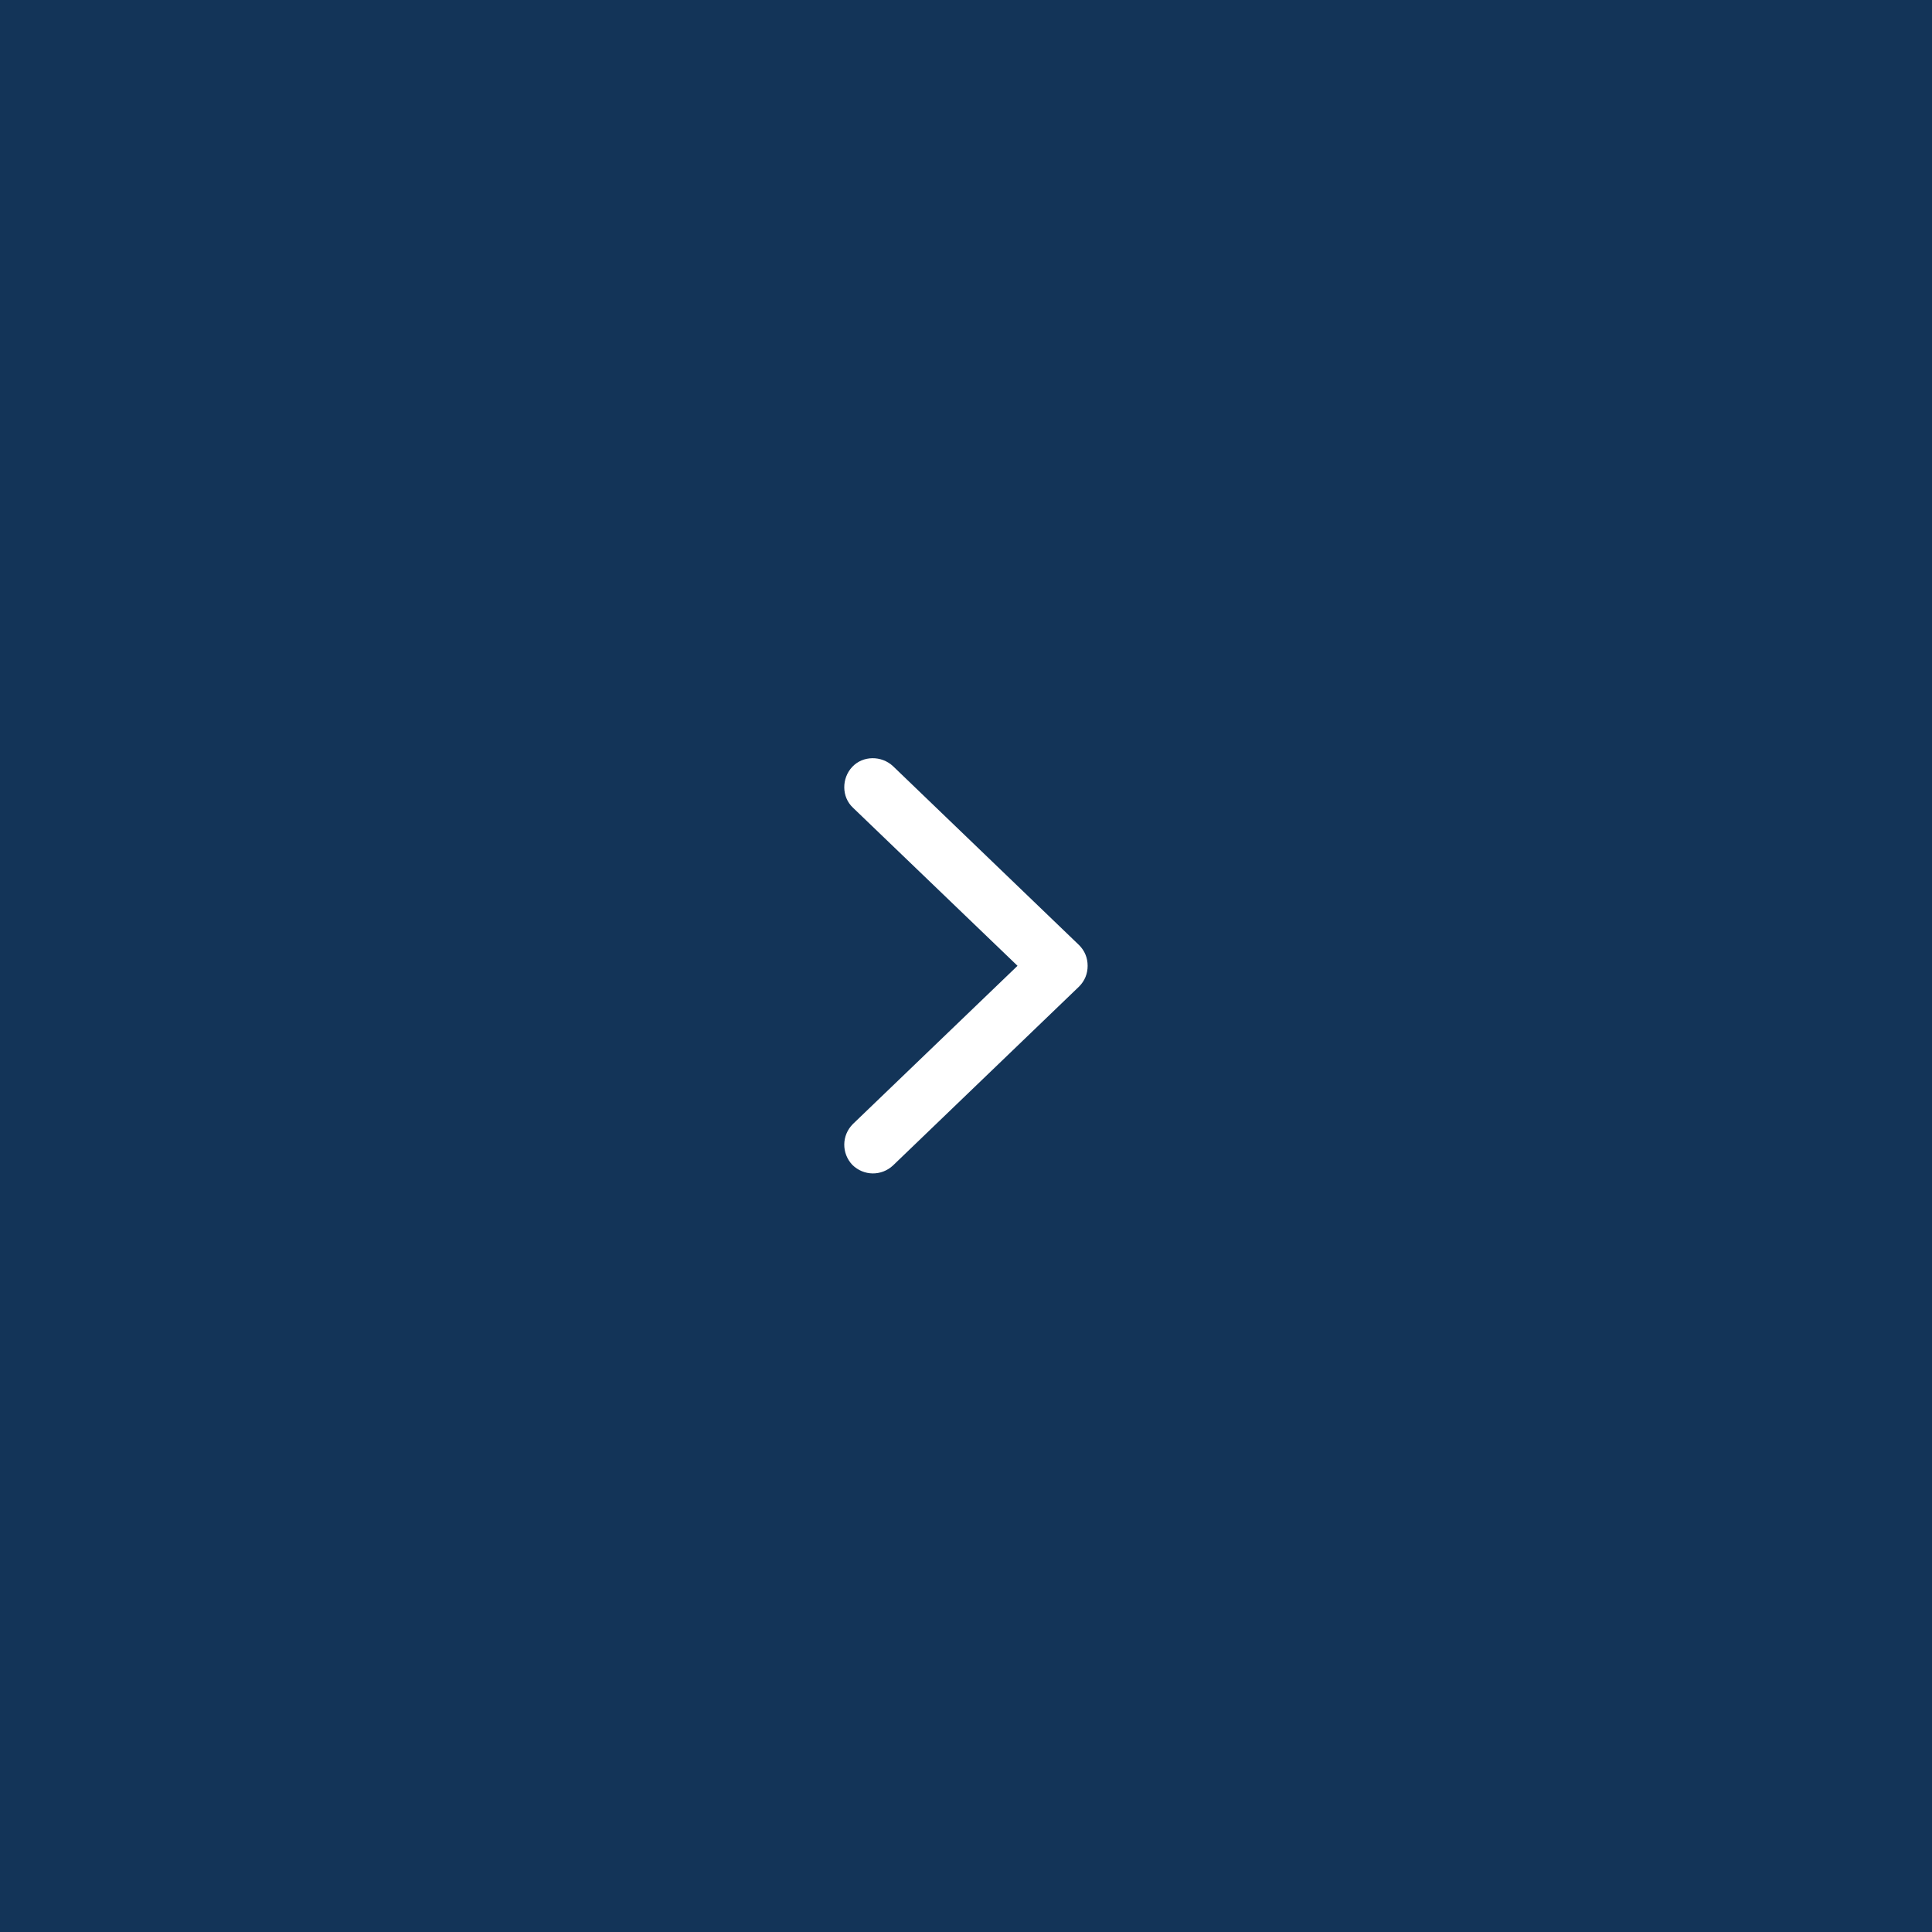
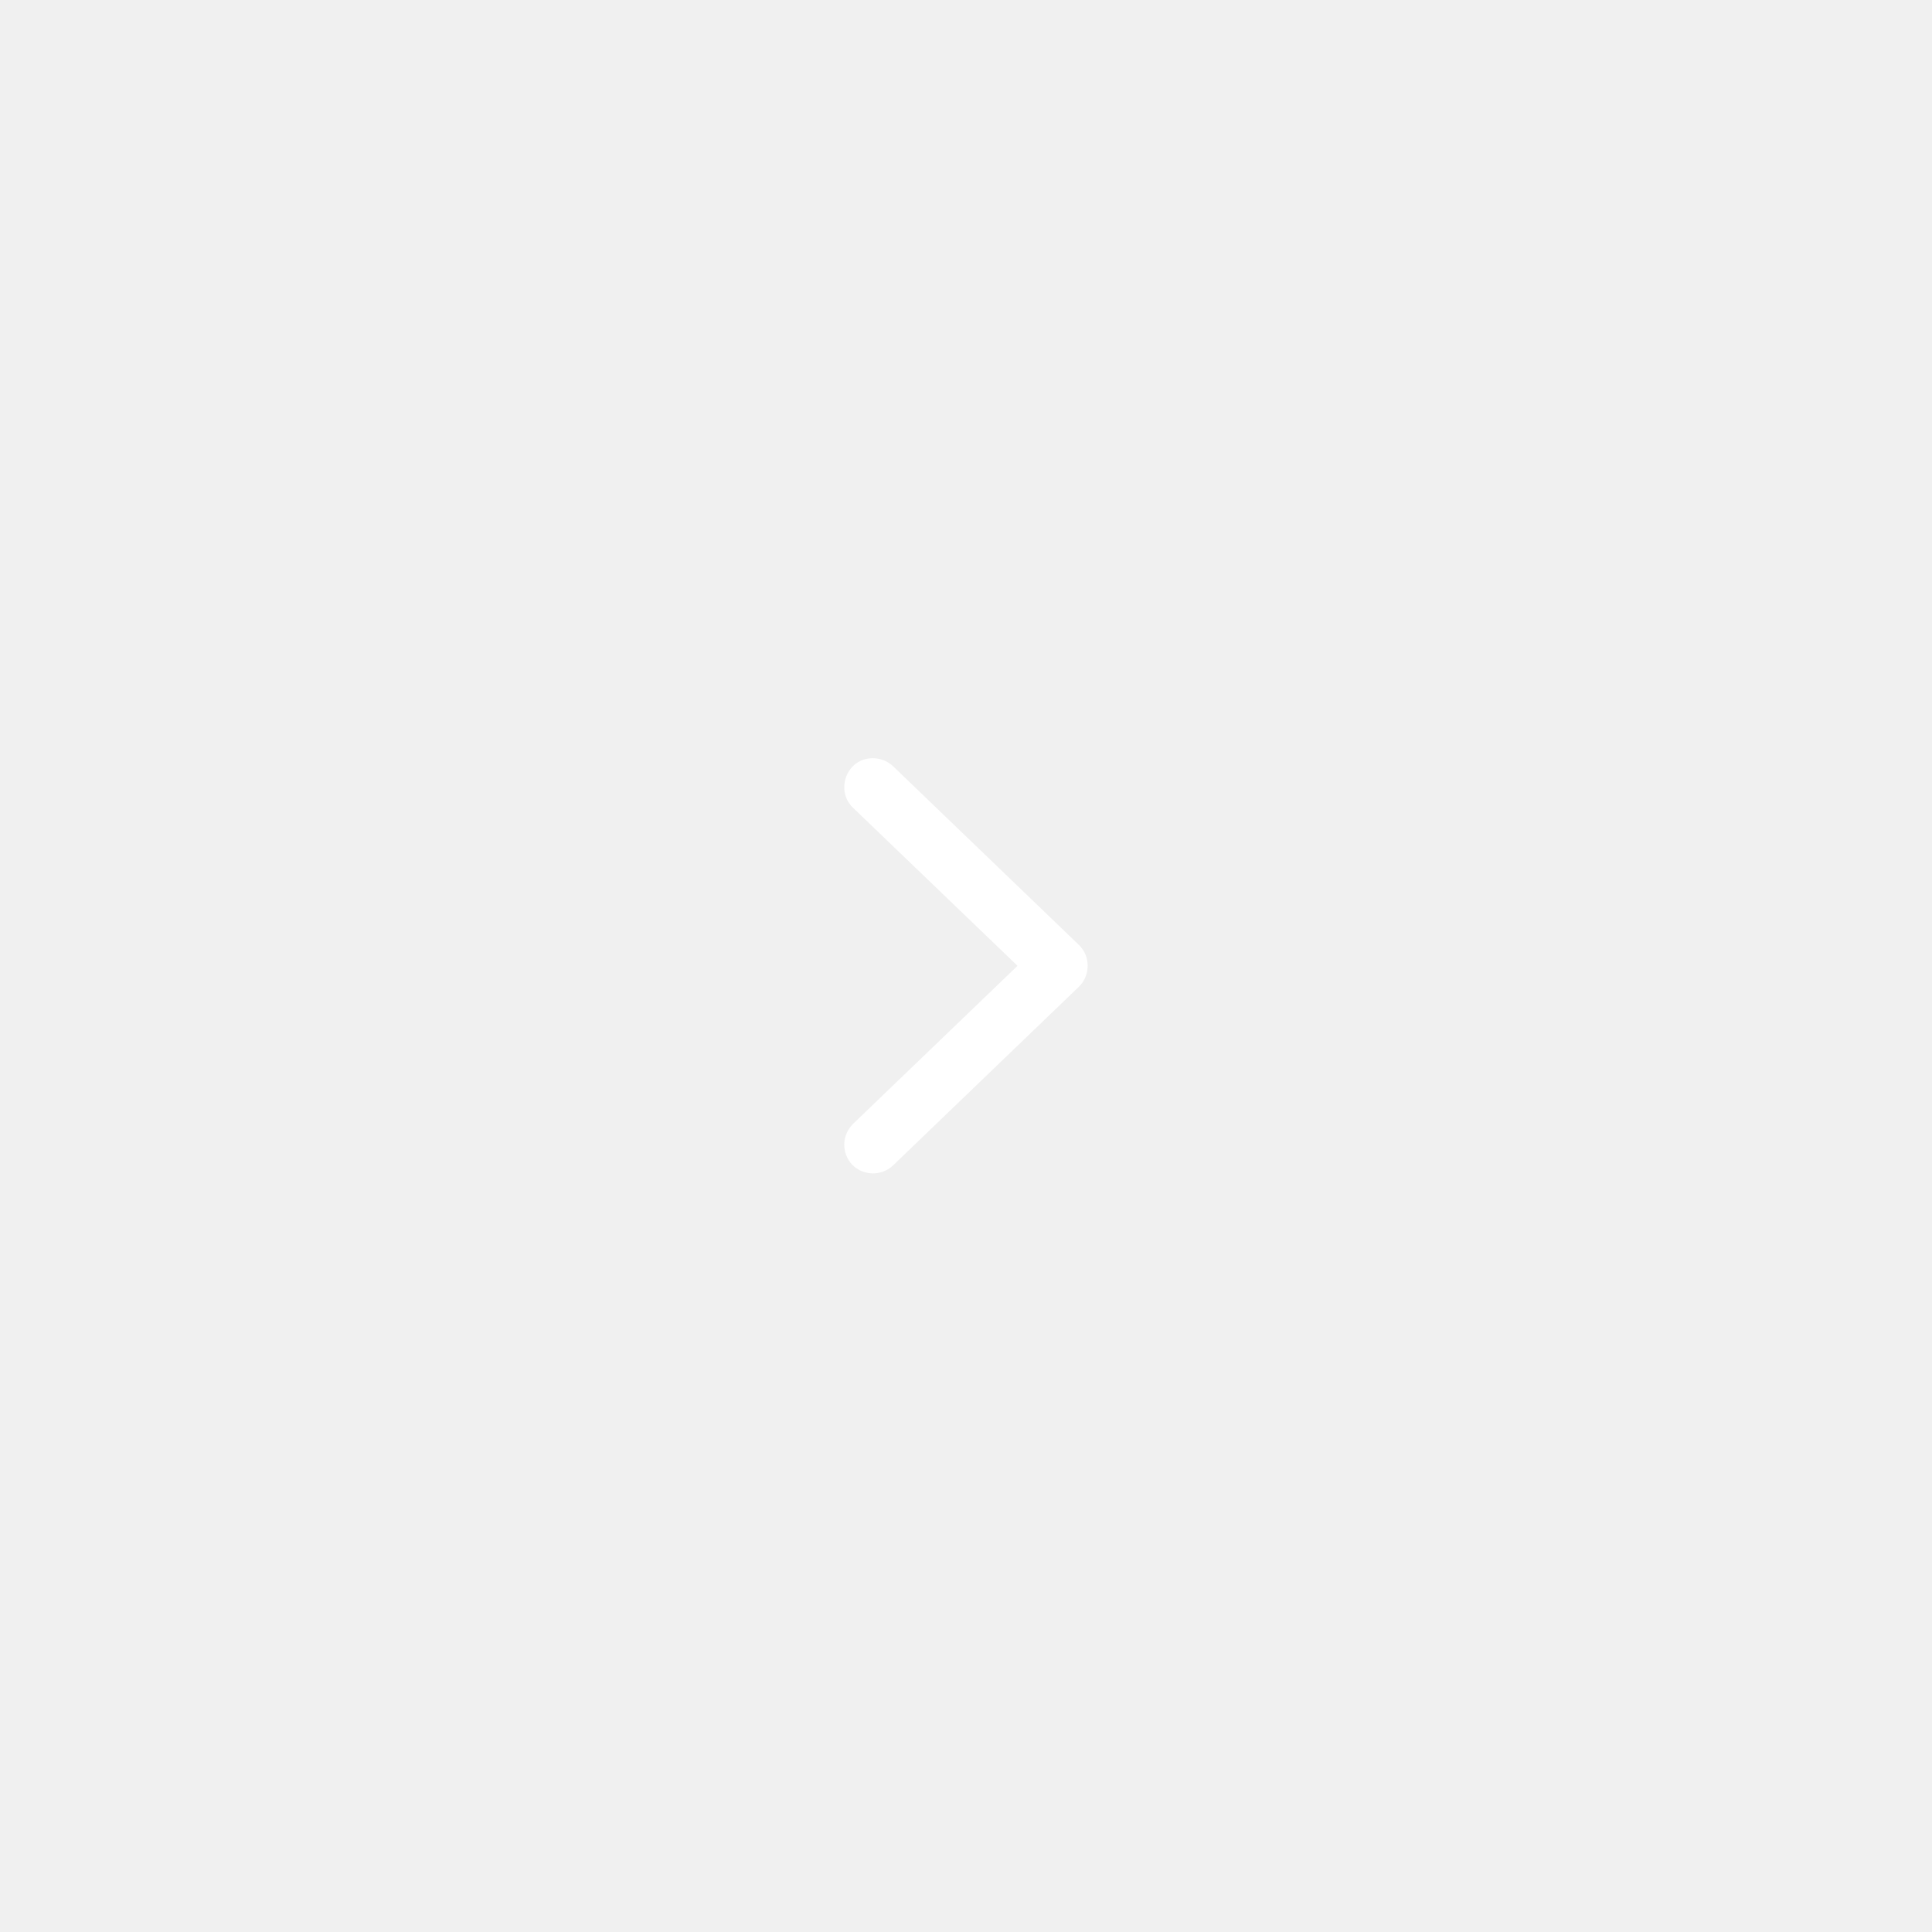
<svg xmlns="http://www.w3.org/2000/svg" width="72" height="72" viewBox="0 0 72 72" fill="none">
-   <rect width="72" height="72" fill="#133458" />
+   <rect width="72" height="72" fill="#ffffff00" />
  <path d="M40.533 35.993C40.533 36.287 40.427 36.553 40.213 36.767L33.28 43.433C32.853 43.833 32.187 43.833 31.76 43.407C31.36 42.98 31.36 42.313 31.787 41.887L37.92 35.993L31.787 30.1C31.36 29.7 31.36 29.007 31.76 28.58C32.16 28.153 32.853 28.153 33.28 28.553L40.213 35.22C40.427 35.433 40.533 35.7 40.533 35.993Z" fill="white" />
</svg>
